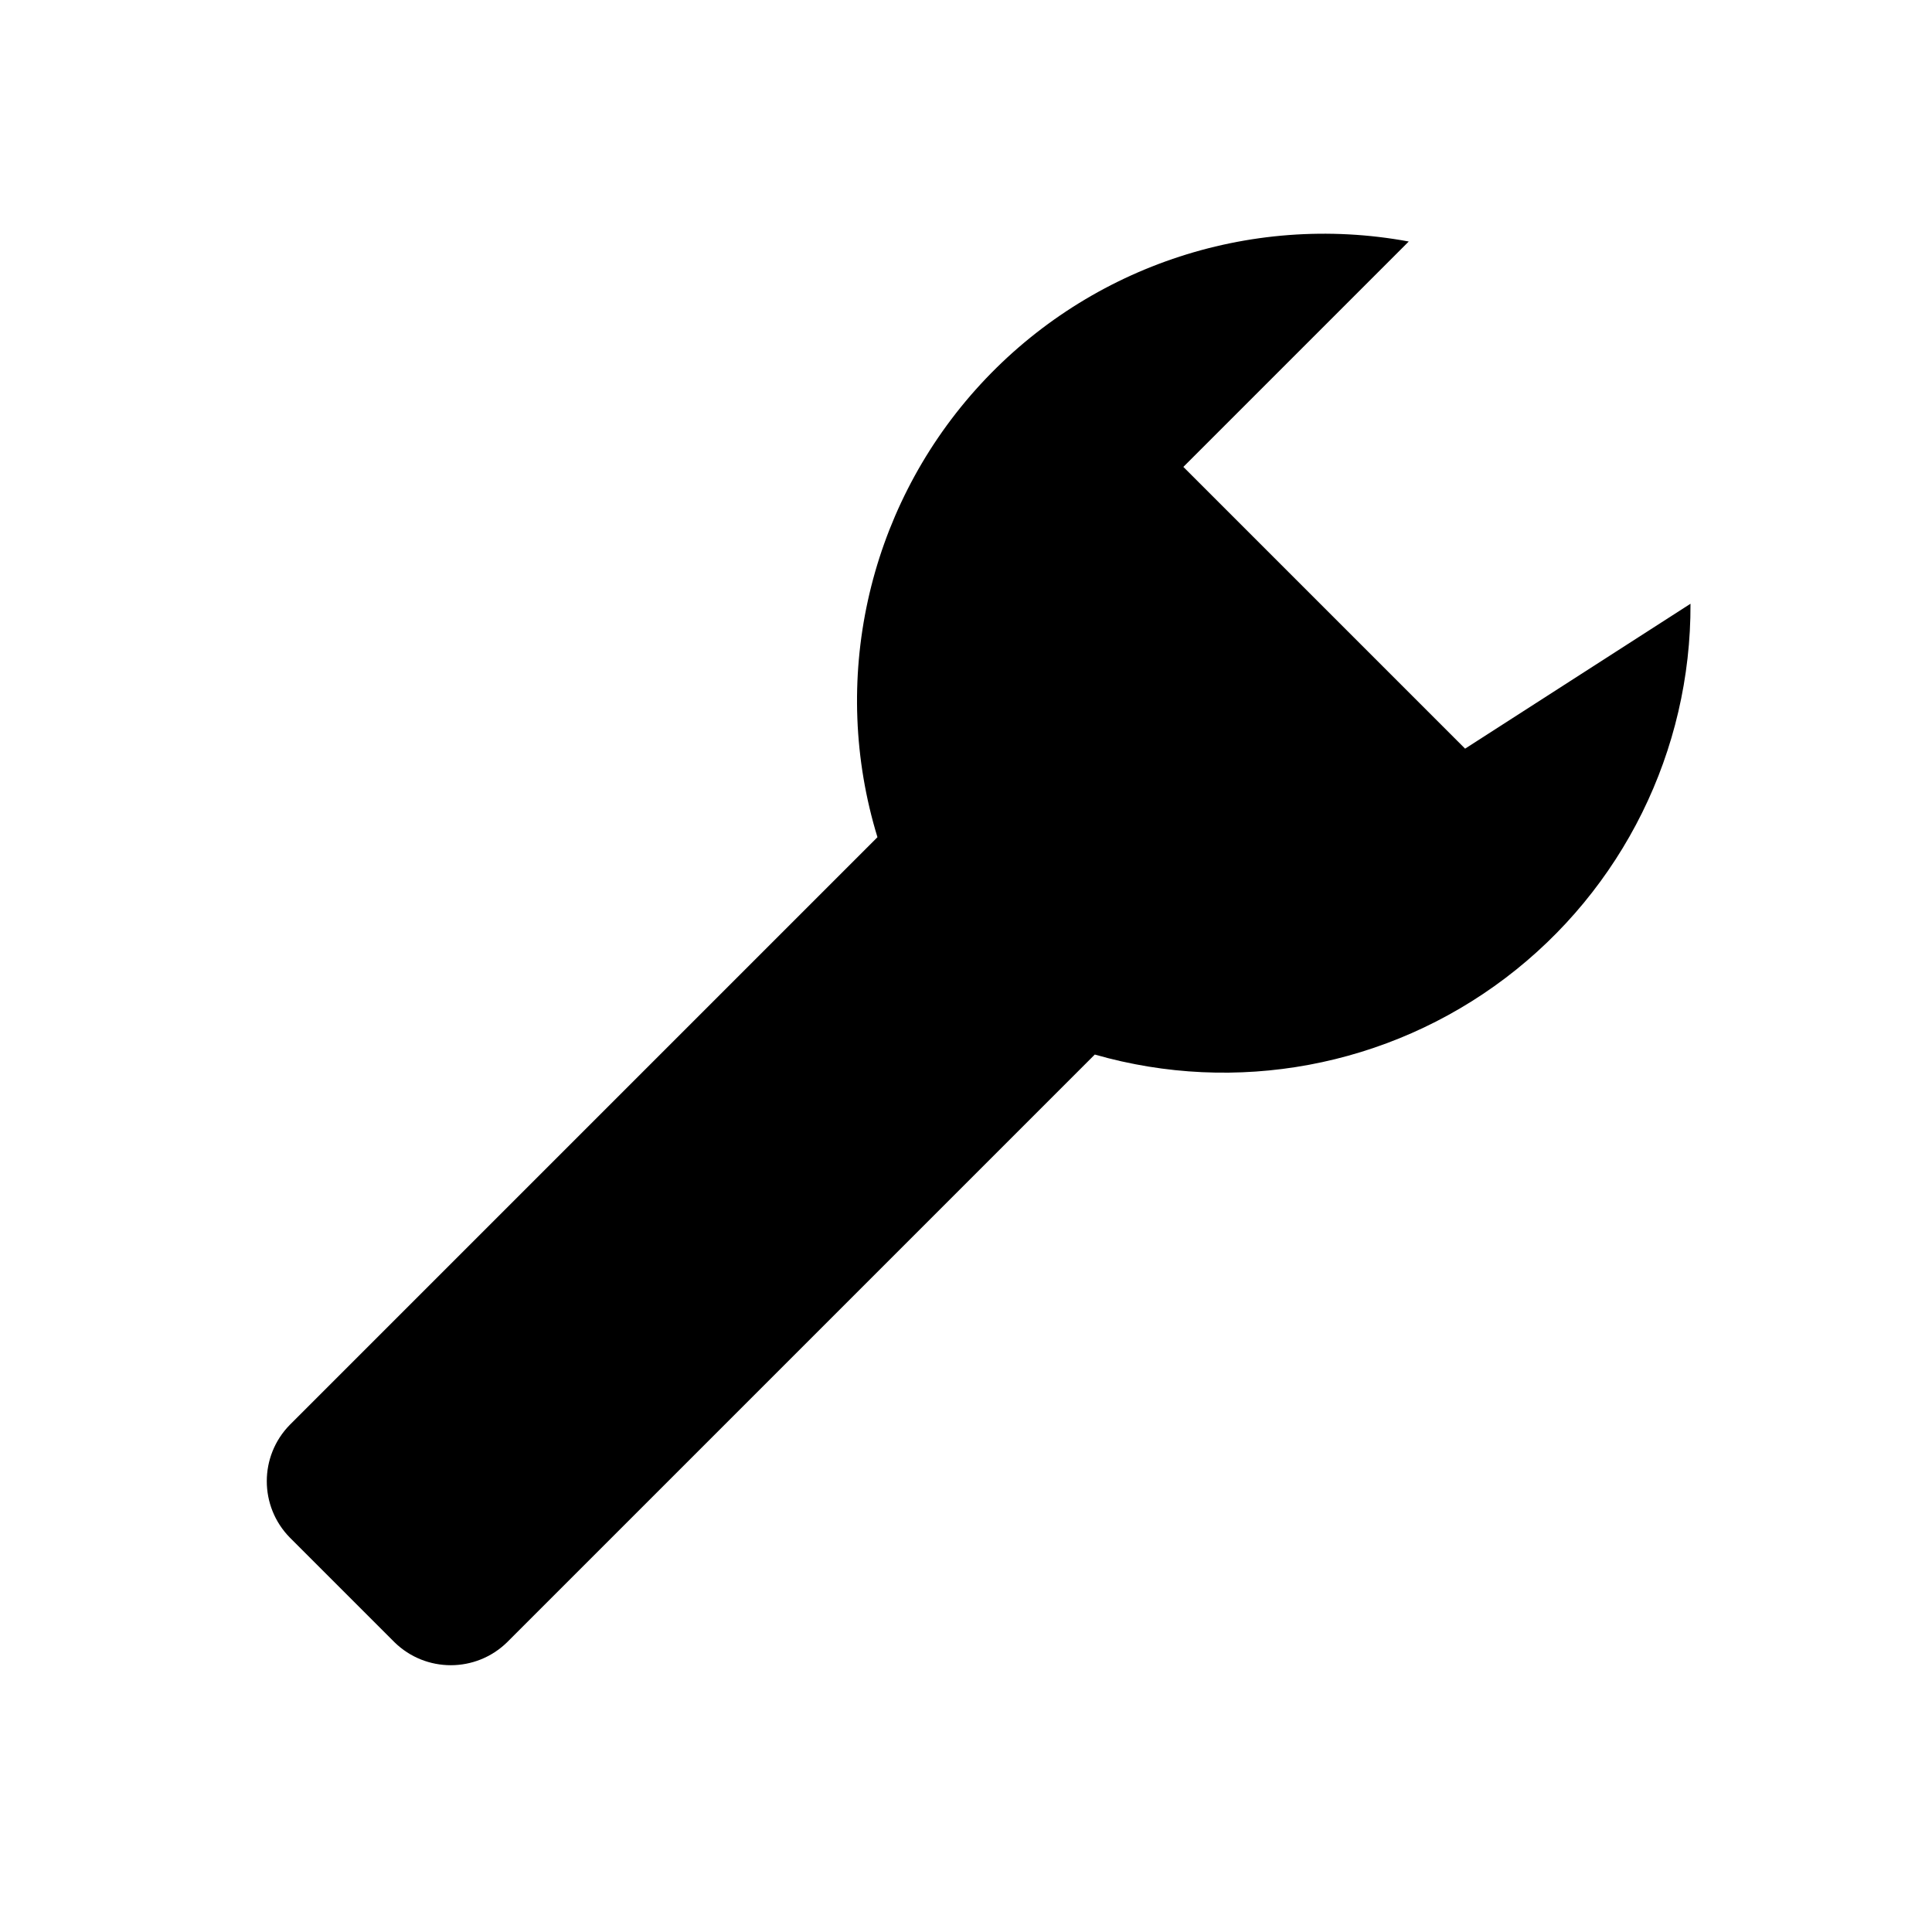
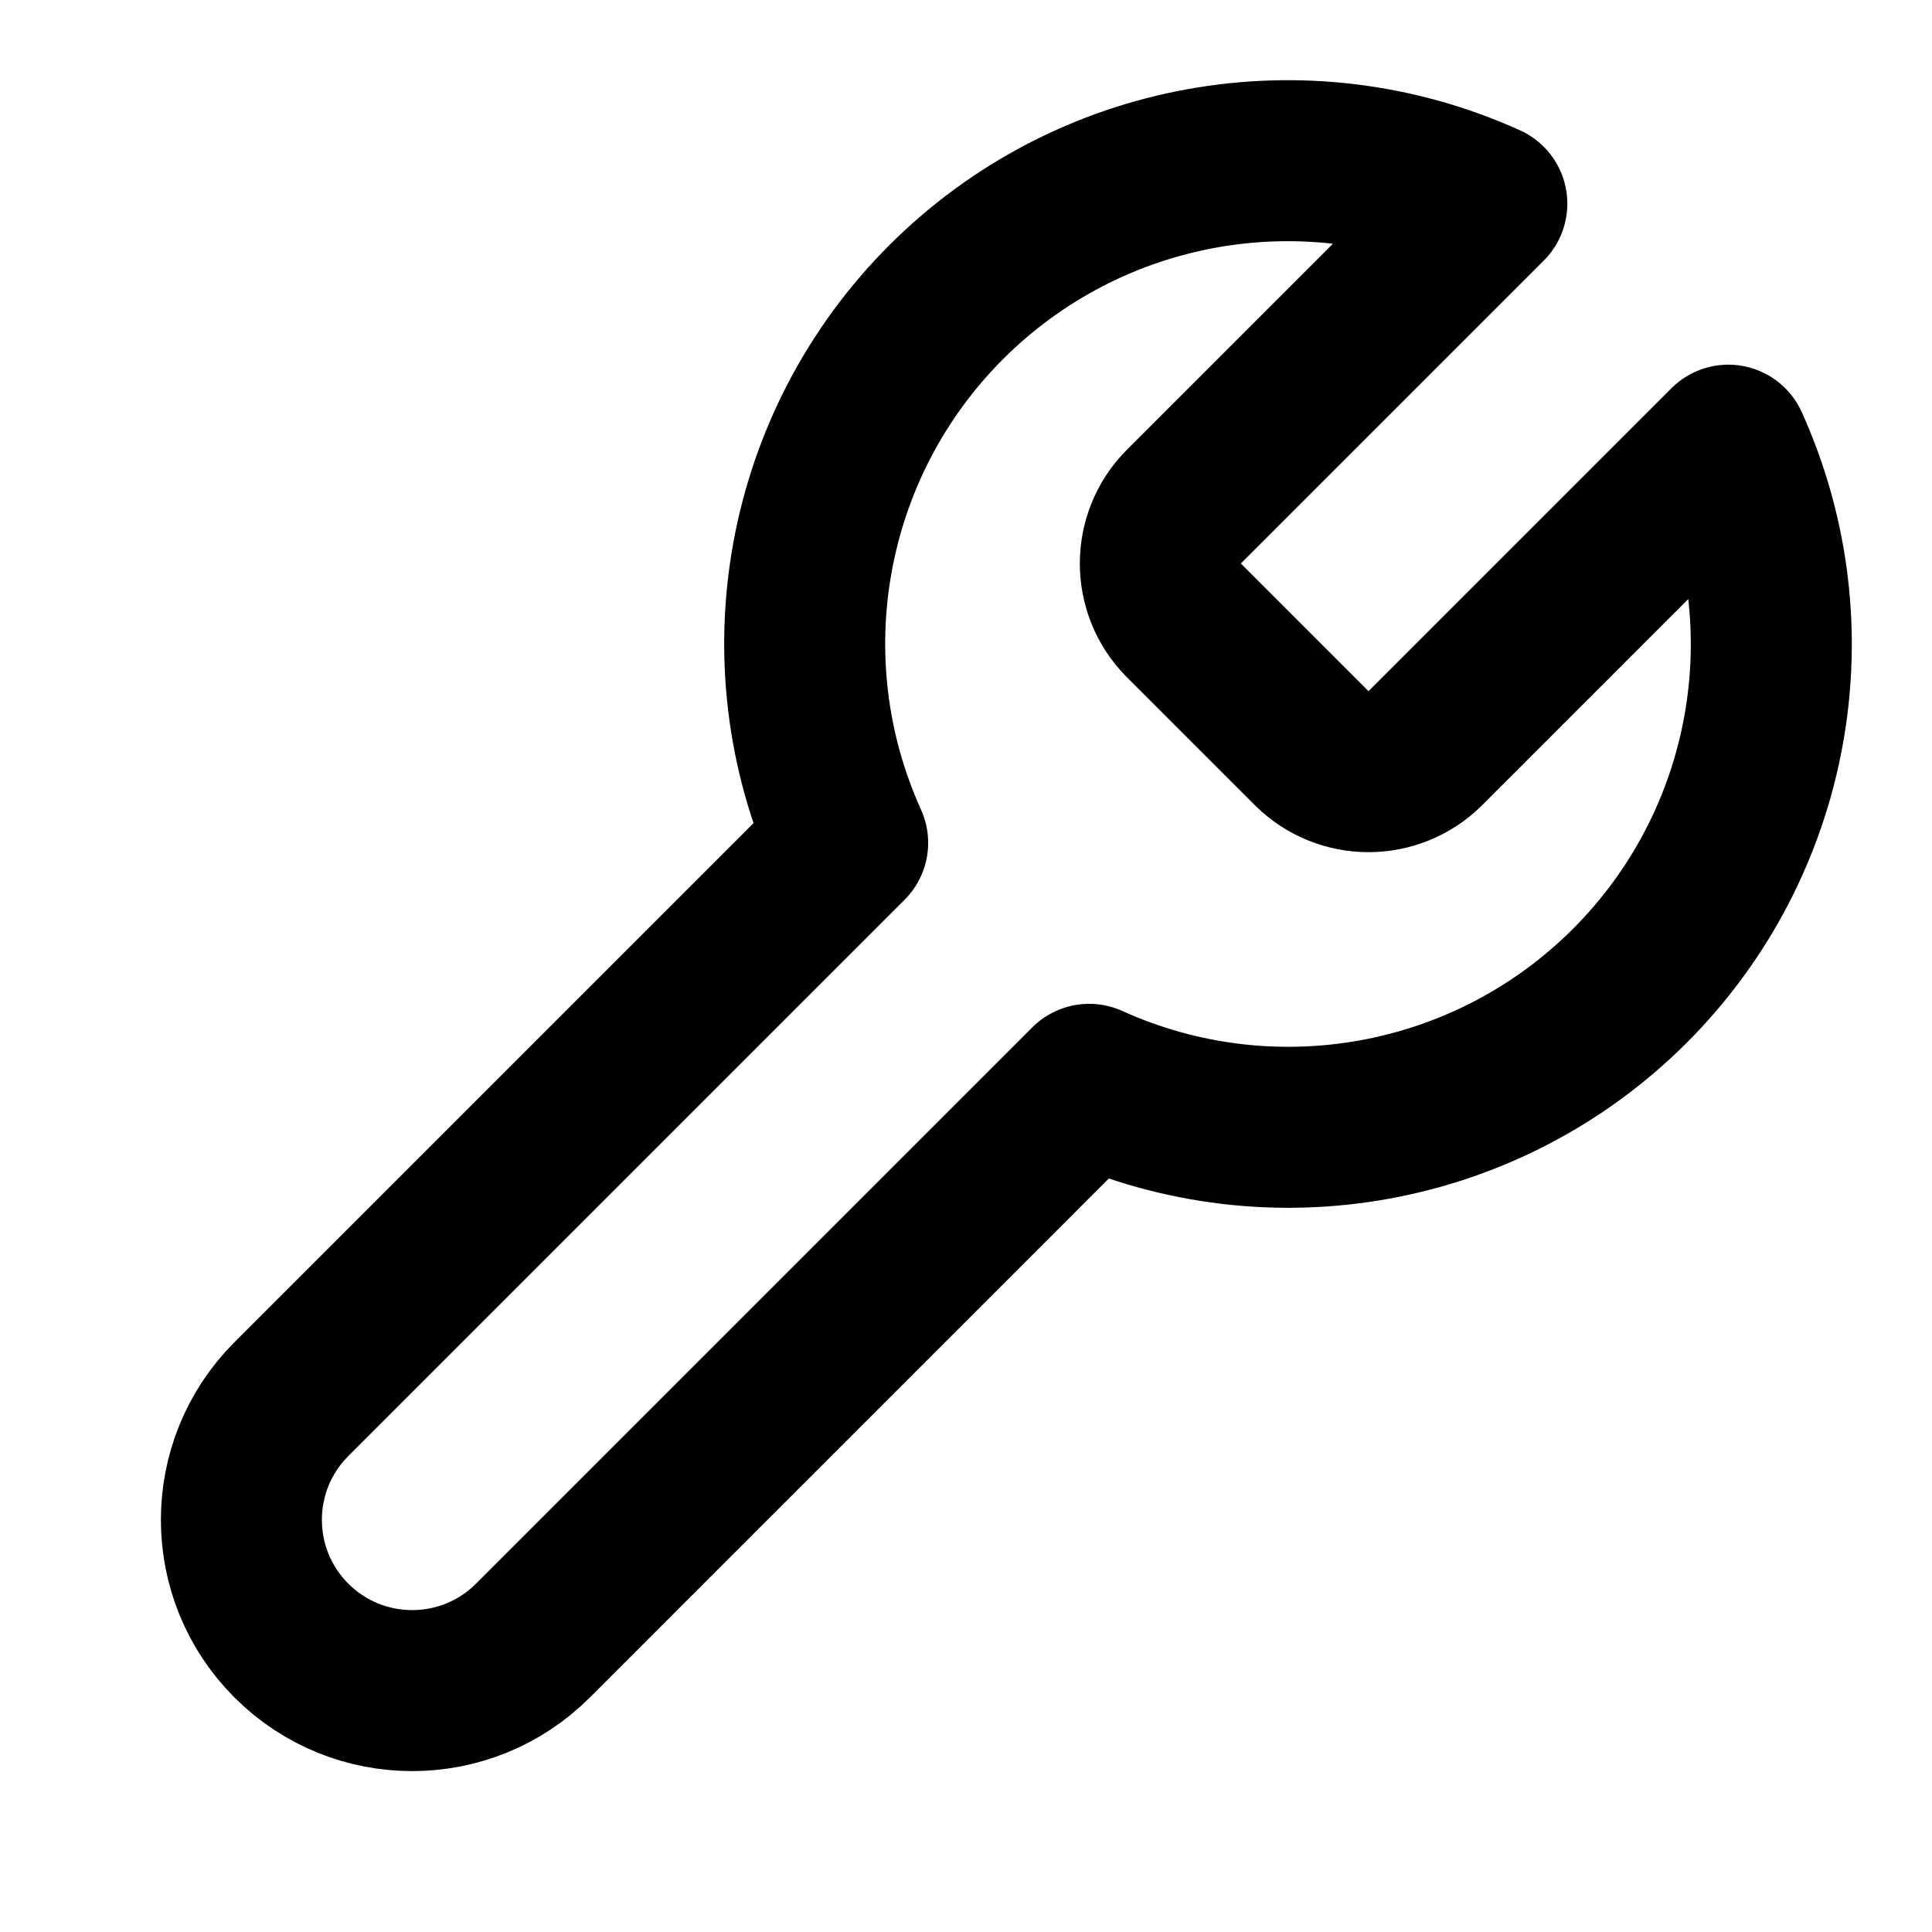
- <svg width="20" height="20" viewBox="0 0 24 24" aria-hidden="true" fill="currentColor">
-   <path d="M21 7.5a5.8 5.8 0 0 1-7.4 5.6l-7.3 7.3a1 1 0 0 1-1.4 0l-1.3-1.3a1 1 0 0 1 0-1.4l7.3-7.3A5.8 5.8 0 0 1 17.5 3l-2.8 2.8 3.5 3.5L21 7.5z" />
+ <svg width="20" height="20" viewBox="0 0 24 24" aria-hidden="true" fill="none" stroke="currentColor" stroke-width="2" stroke-linecap="round" stroke-linejoin="round">
+   <path d="M14.7 6.3a1 1 0 0 0 0 1.4l1.6 1.6a1 1 0 0 0 1.4 0l3.77-3.77a6 6 0 0 1-7.94 7.94l-6.91 6.91a2.12 2.12 0 0 1-3-3l6.91-6.91a6 6 0 0 1 7.94-7.94l-3.76 3.76z" />
</svg>
